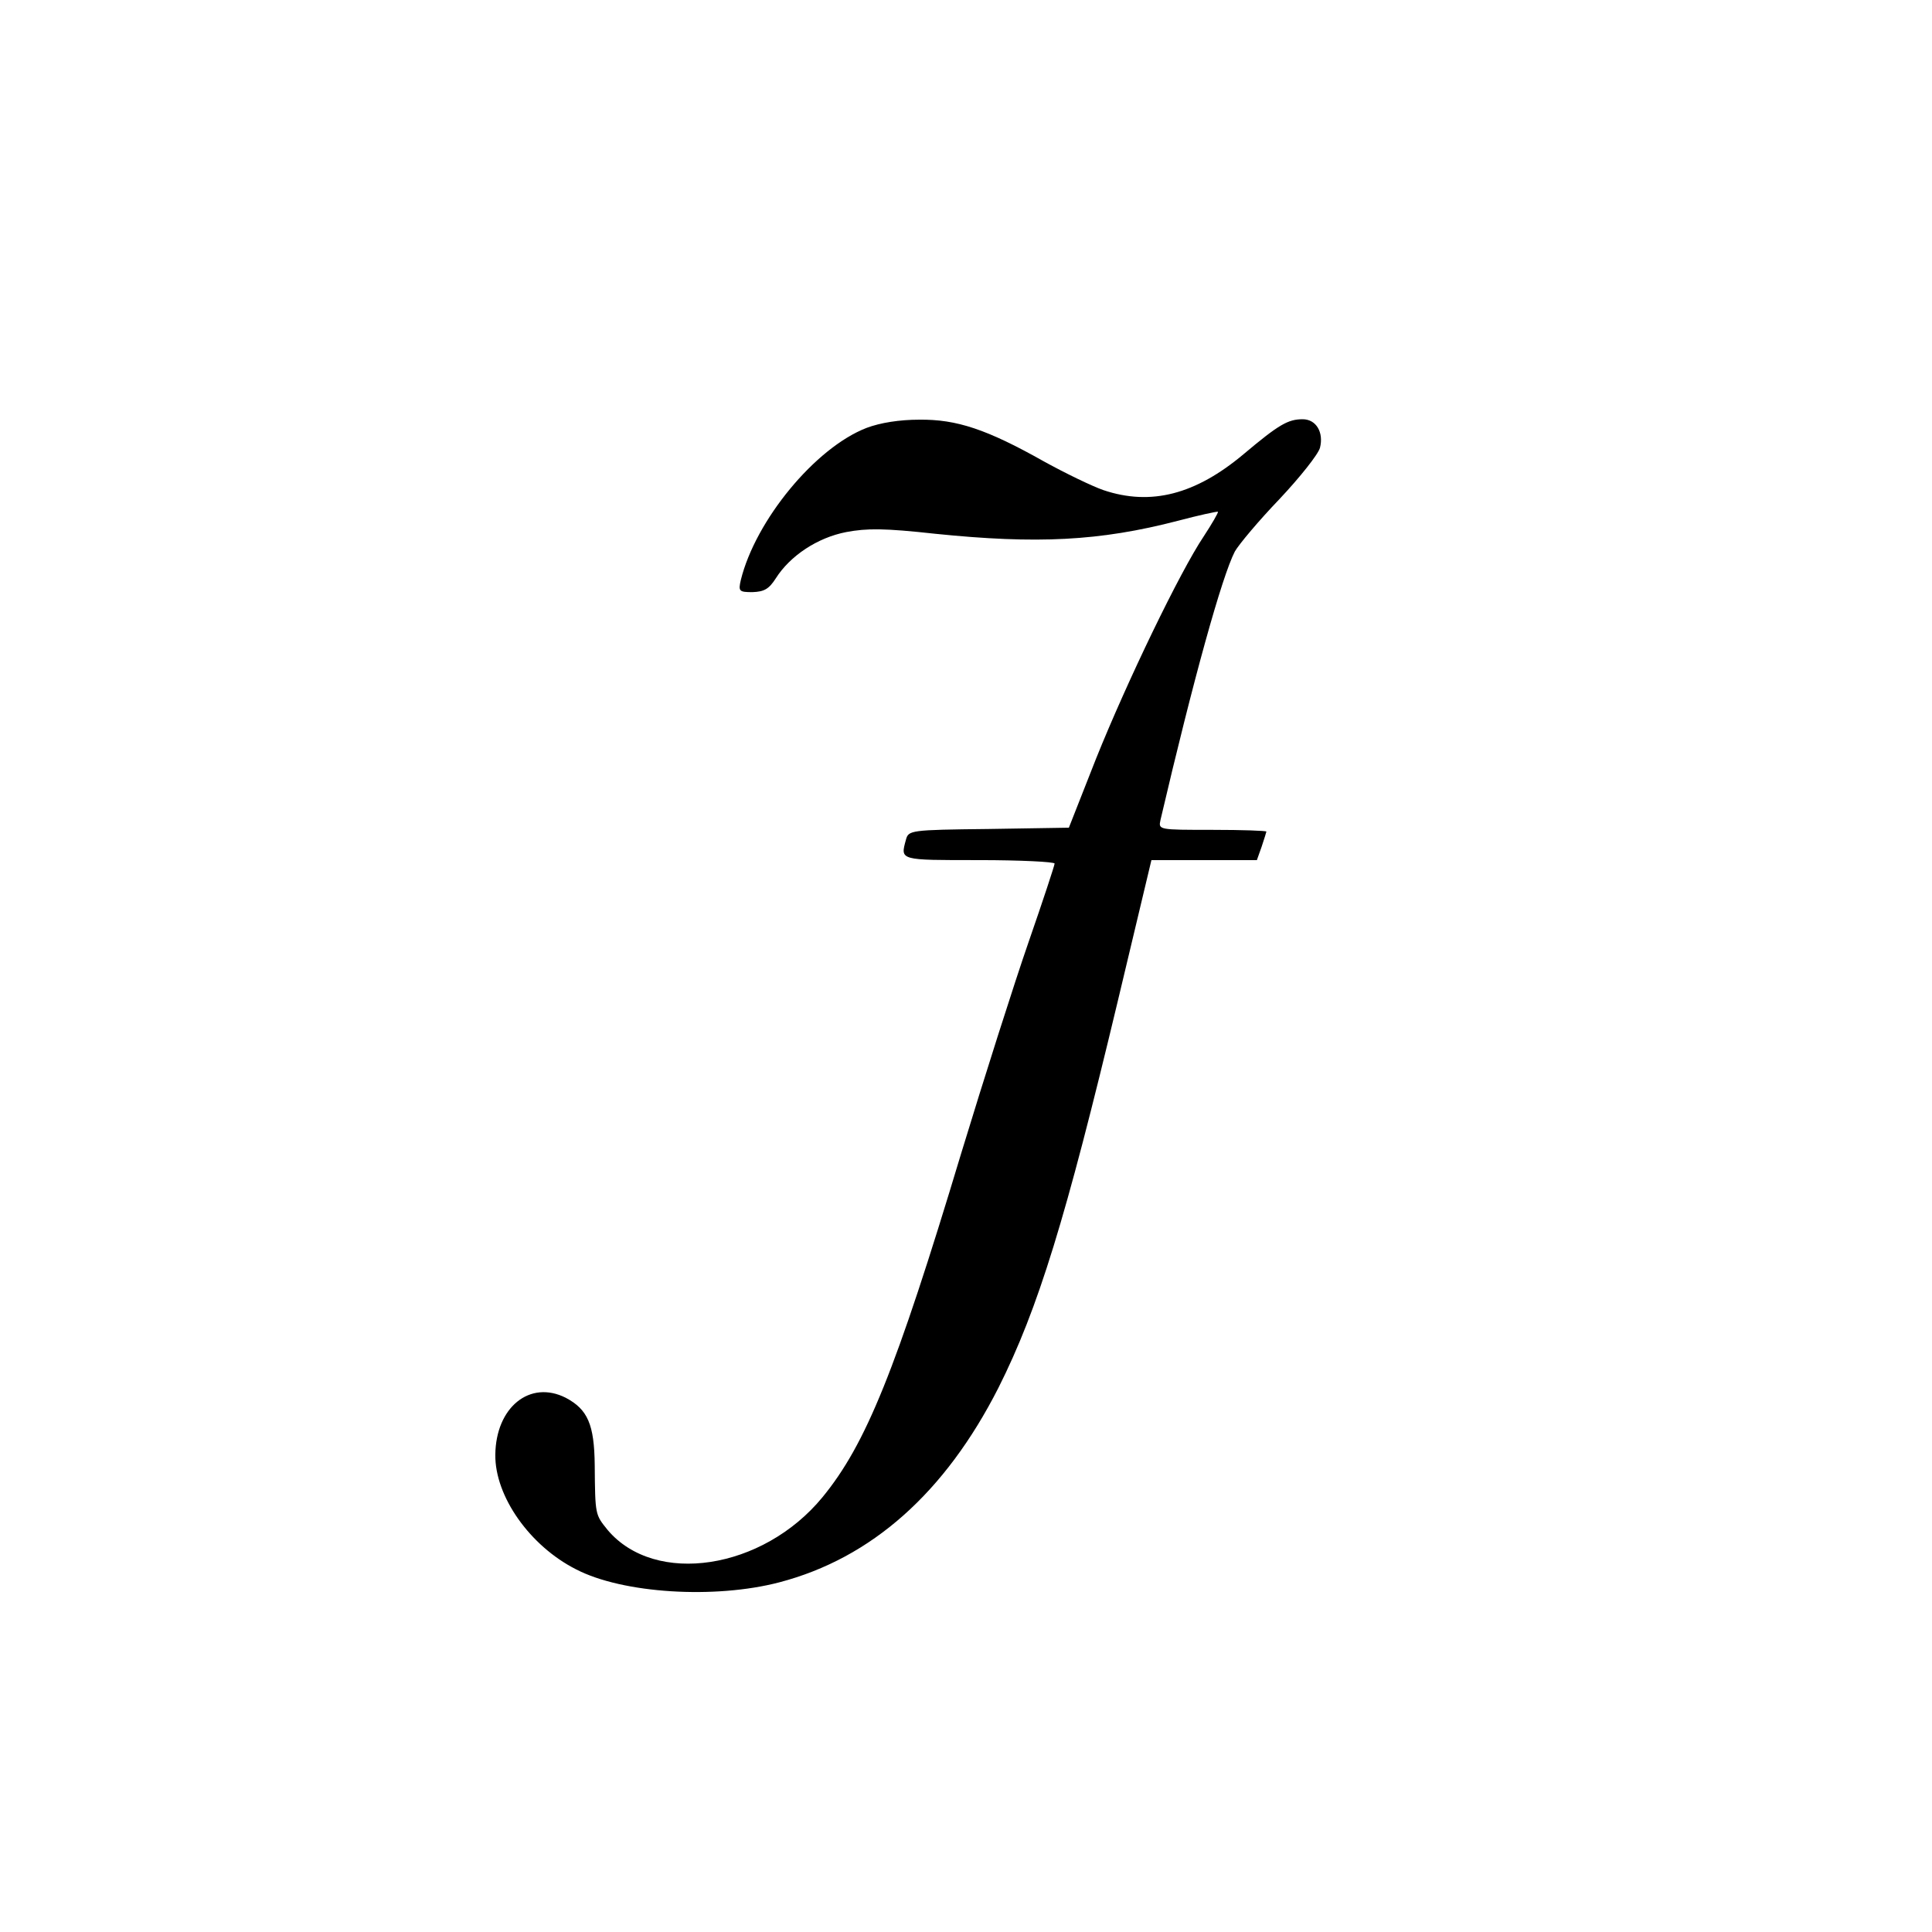
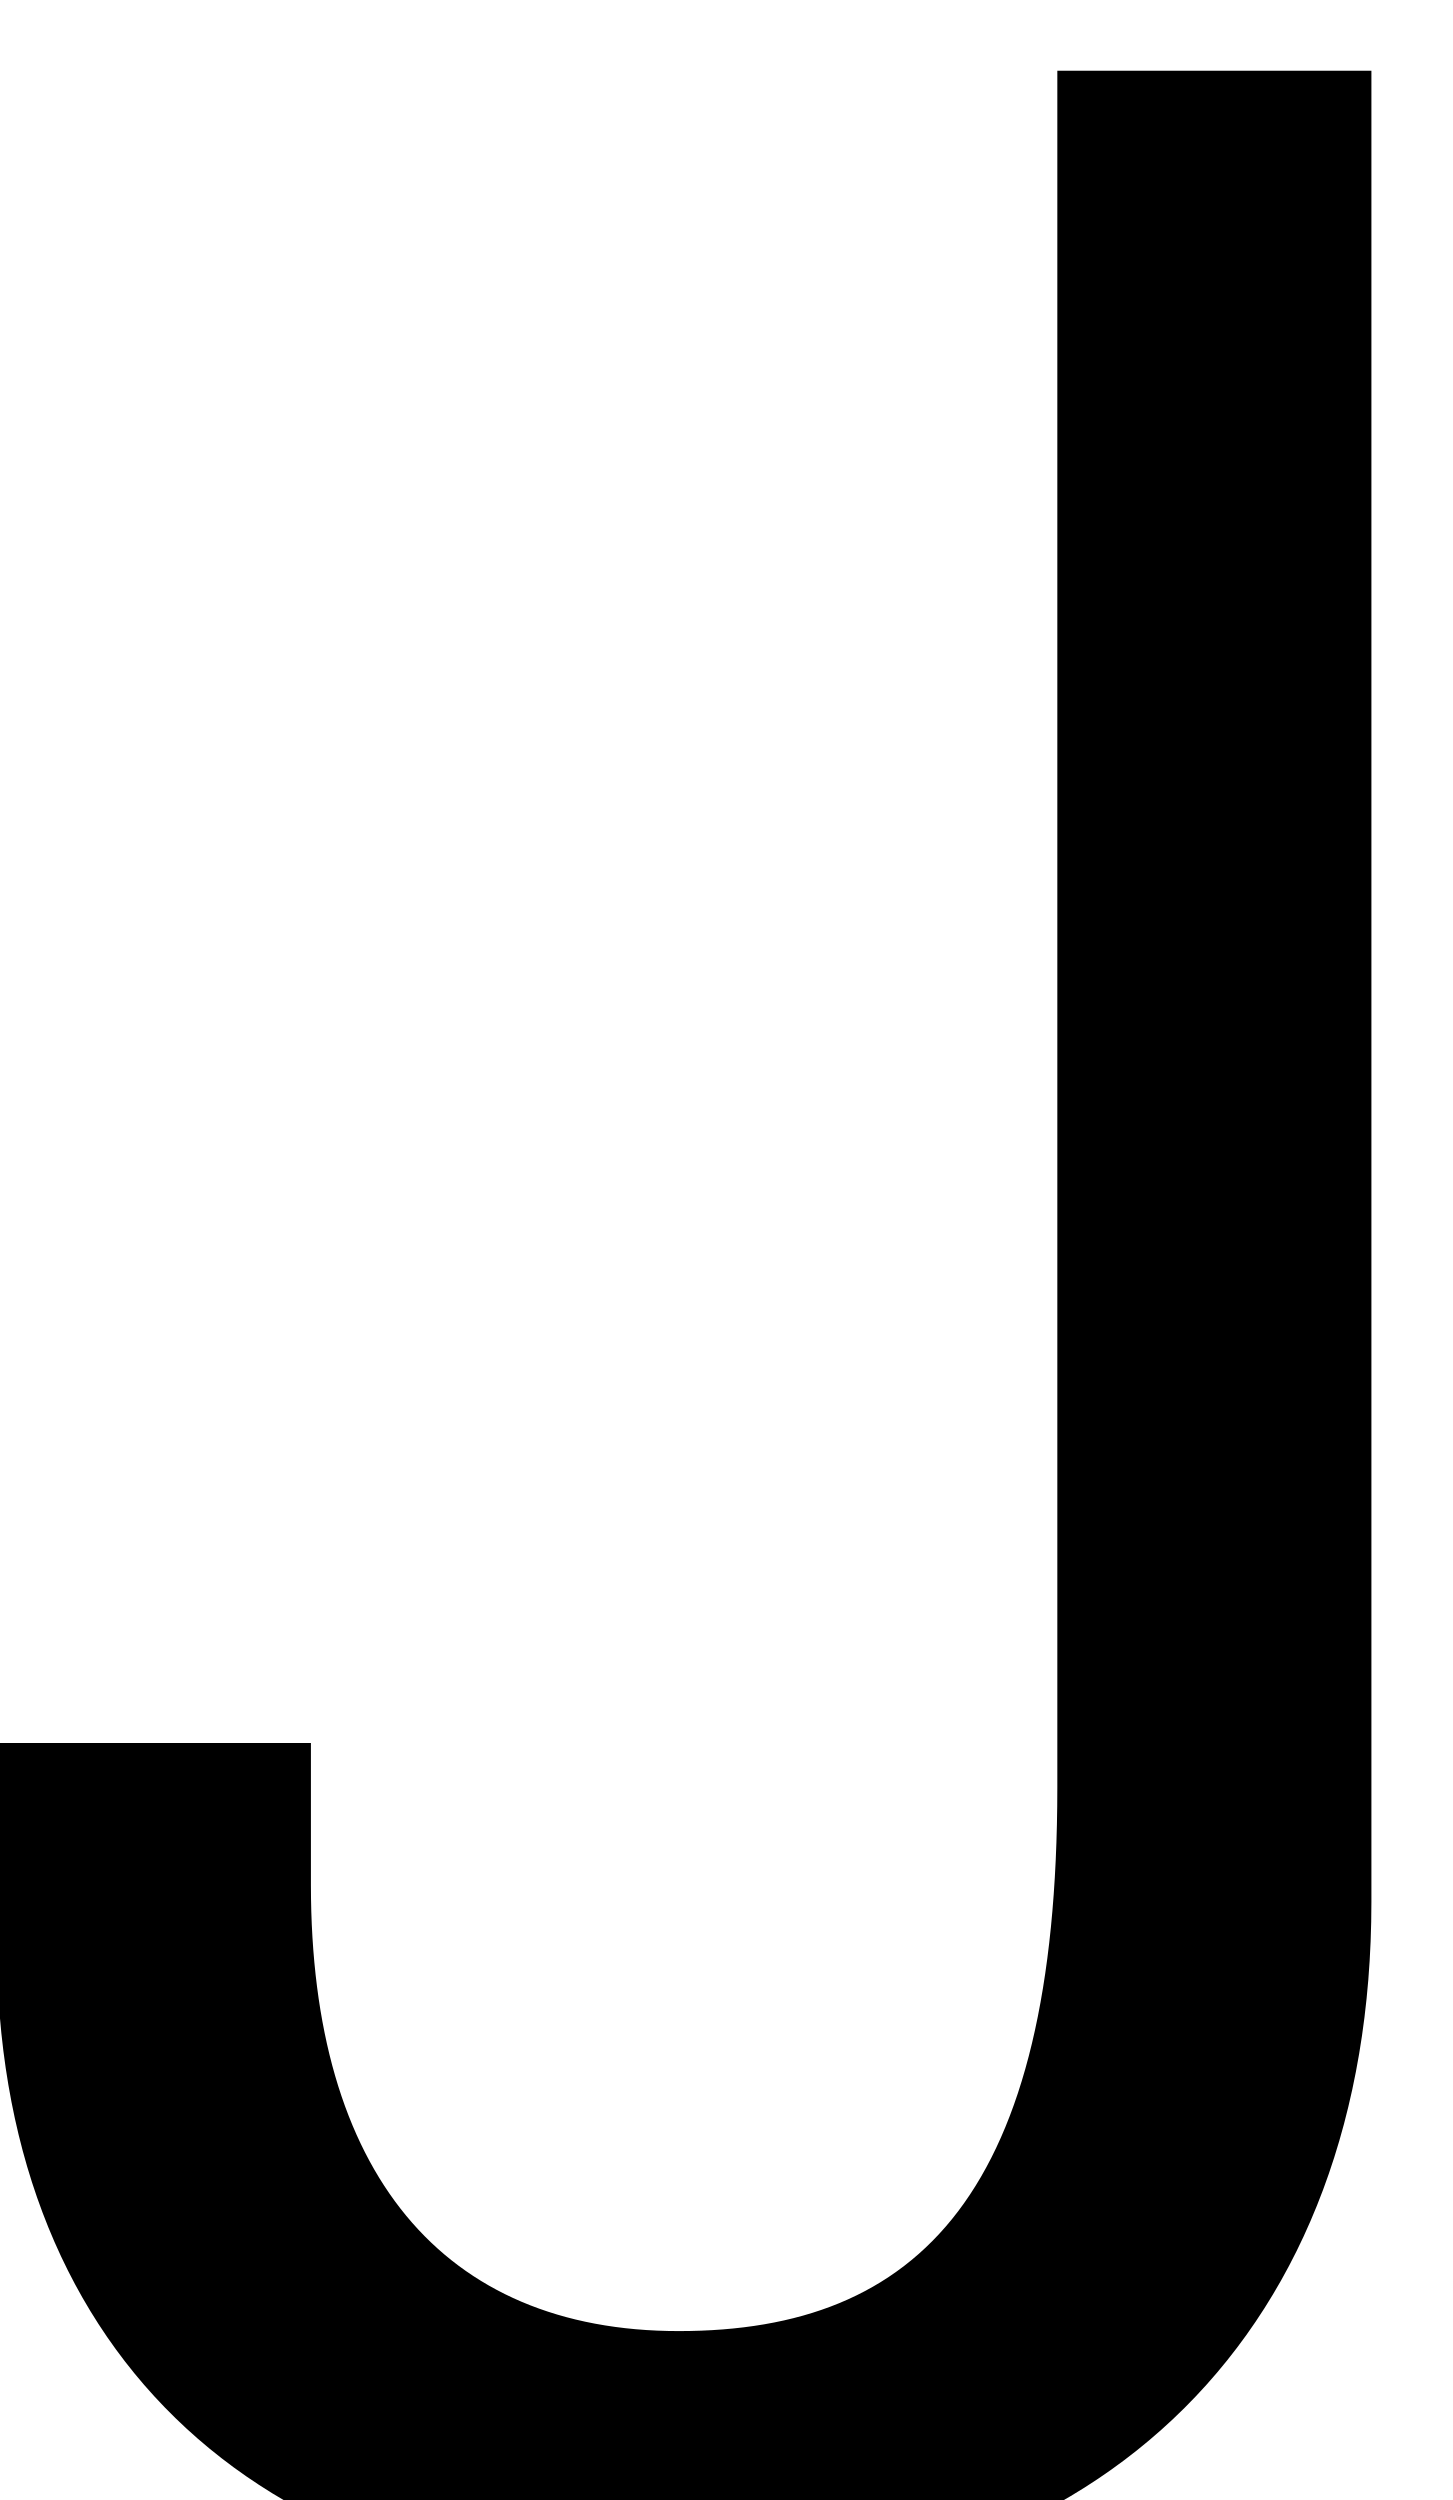
- <svg xmlns="http://www.w3.org/2000/svg" version="1.0" width="447pt" height="447pt" viewBox="0 0 447 447" preserveAspectRatio="xMidYMid meet">
-   <g transform="translate(0,447) scale(0.1,-0.1)" fill="#000000" stroke="none">
-     <path d="M2005 3480 c-119 -46 -257 -214 -291 -352 -6 -26 -4 -28 27 -28 27 1 38 7 54 32 33 52 96 94 163 107 48 9 88 9 206 -4 235 -24 380 -17 561 30 49 13 91 22 93 21 1 -2 -14 -28 -33 -57 -55 -82 -177 -335 -249 -514 l-63 -160 -186 -3 c-182 -2 -185 -3 -191 -25 -13 -48 -16 -47 169 -47 96 0 175 -4 175 -8 0 -4 -27 -86 -60 -181 -33 -95 -103 -315 -156 -489 -152 -505 -221 -674 -321 -796 -138 -168 -387 -206 -497 -76 -29 36 -29 34 -30 150 -1 94 -16 129 -67 156 -83 42 -162 -22 -163 -132 -1 -96 80 -211 187 -265 108 -56 321 -69 470 -30 214 56 384 208 507 450 92 183 156 392 276 894 l78 327 122 0 122 0 11 31 c6 18 11 34 11 35 0 2 -56 4 -125 4 -125 0 -125 0 -120 23 76 325 142 563 172 621 9 16 55 71 103 121 48 51 90 104 94 119 9 36 -9 66 -40 66 -34 0 -55 -12 -137 -81 -111 -93 -214 -120 -324 -83 -26 9 -88 39 -137 66 -133 75 -203 98 -289 97 -46 0 -90 -7 -122 -19z" />
+ <svg xmlns="http://www.w3.org/2000/svg" width="43px" height="74px" viewBox="0 0 43 74" version="1.1">
+   <g id="assets" stroke="none" stroke-width="1" fill="none" fill-rule="evenodd" font-family="HelveticaNeue, Helvetica Neue" font-size="100" font-weight="normal" line-spacing="105">
+     <g id="Main" transform="translate(-287, -259)" fill="#000000">
+       <g id="Group" transform="translate(238, 221)">
+         <g id="J-2" transform="translate(47, 18)">
+           <text id="J">
+             <tspan x="0" y="95">J</tspan>
+           </text>
+         </g>
+       </g>
+     </g>
  </g>
</svg>
